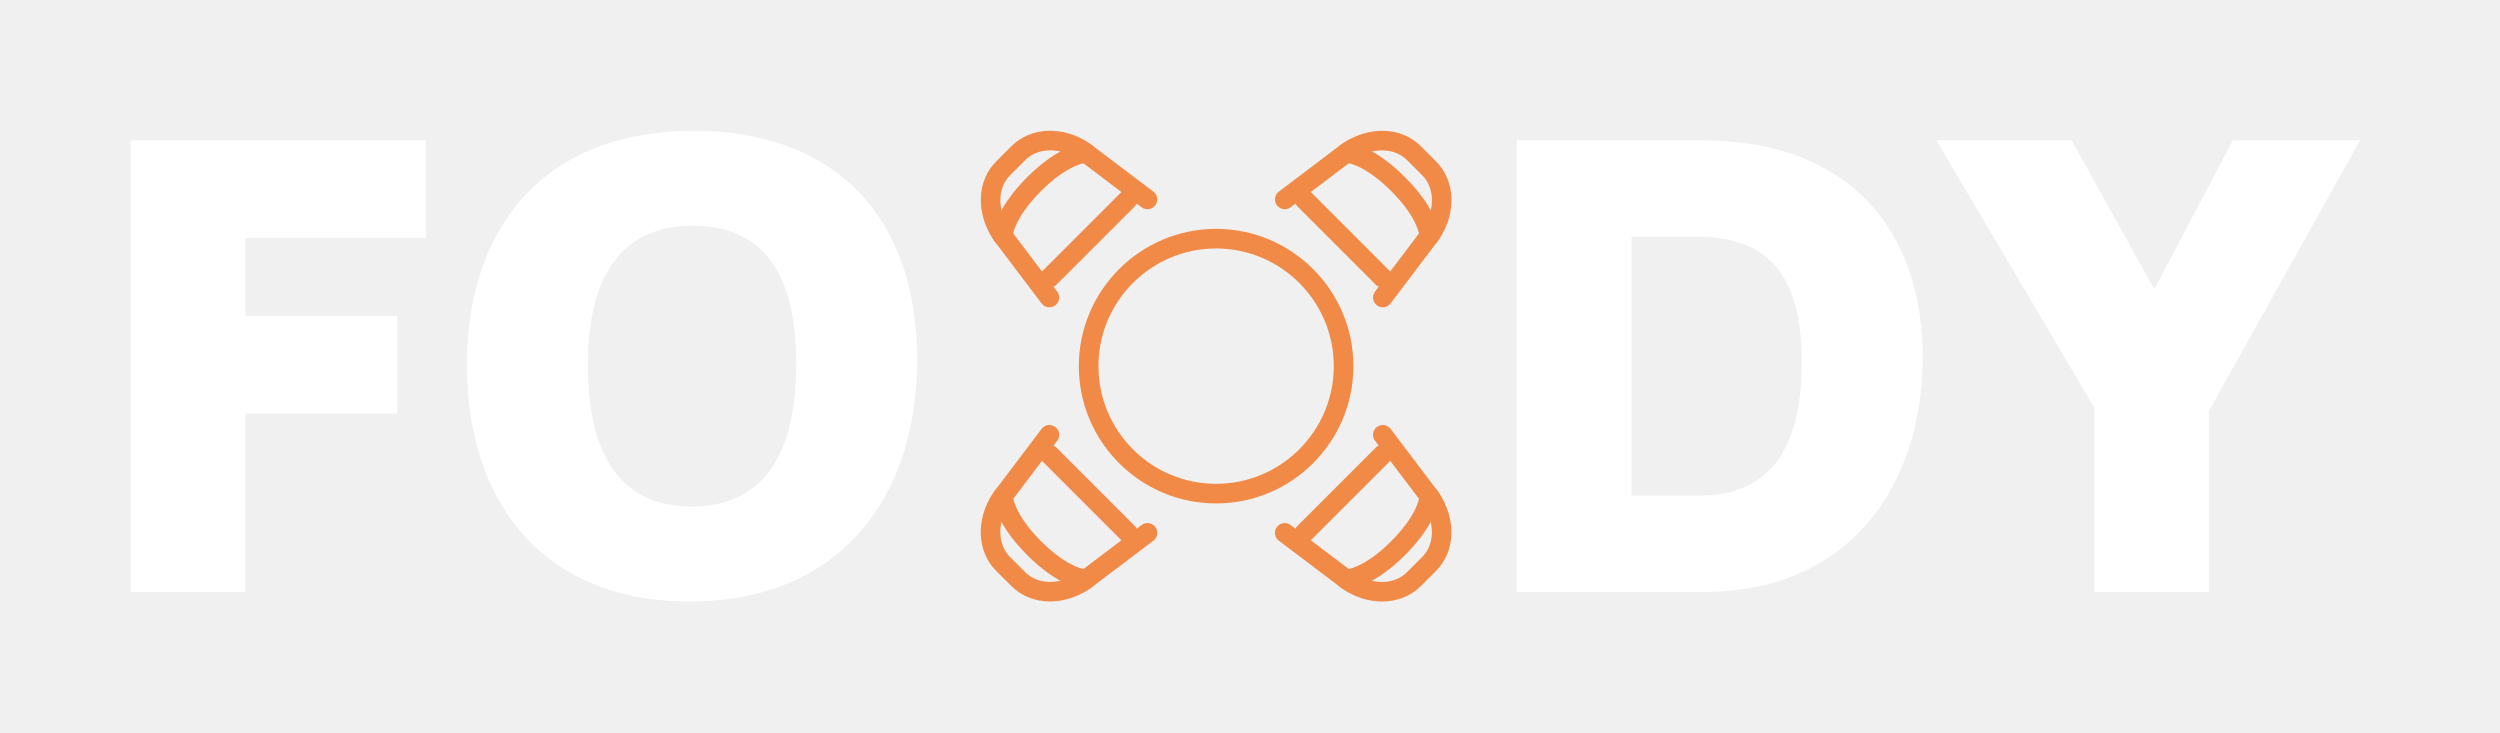
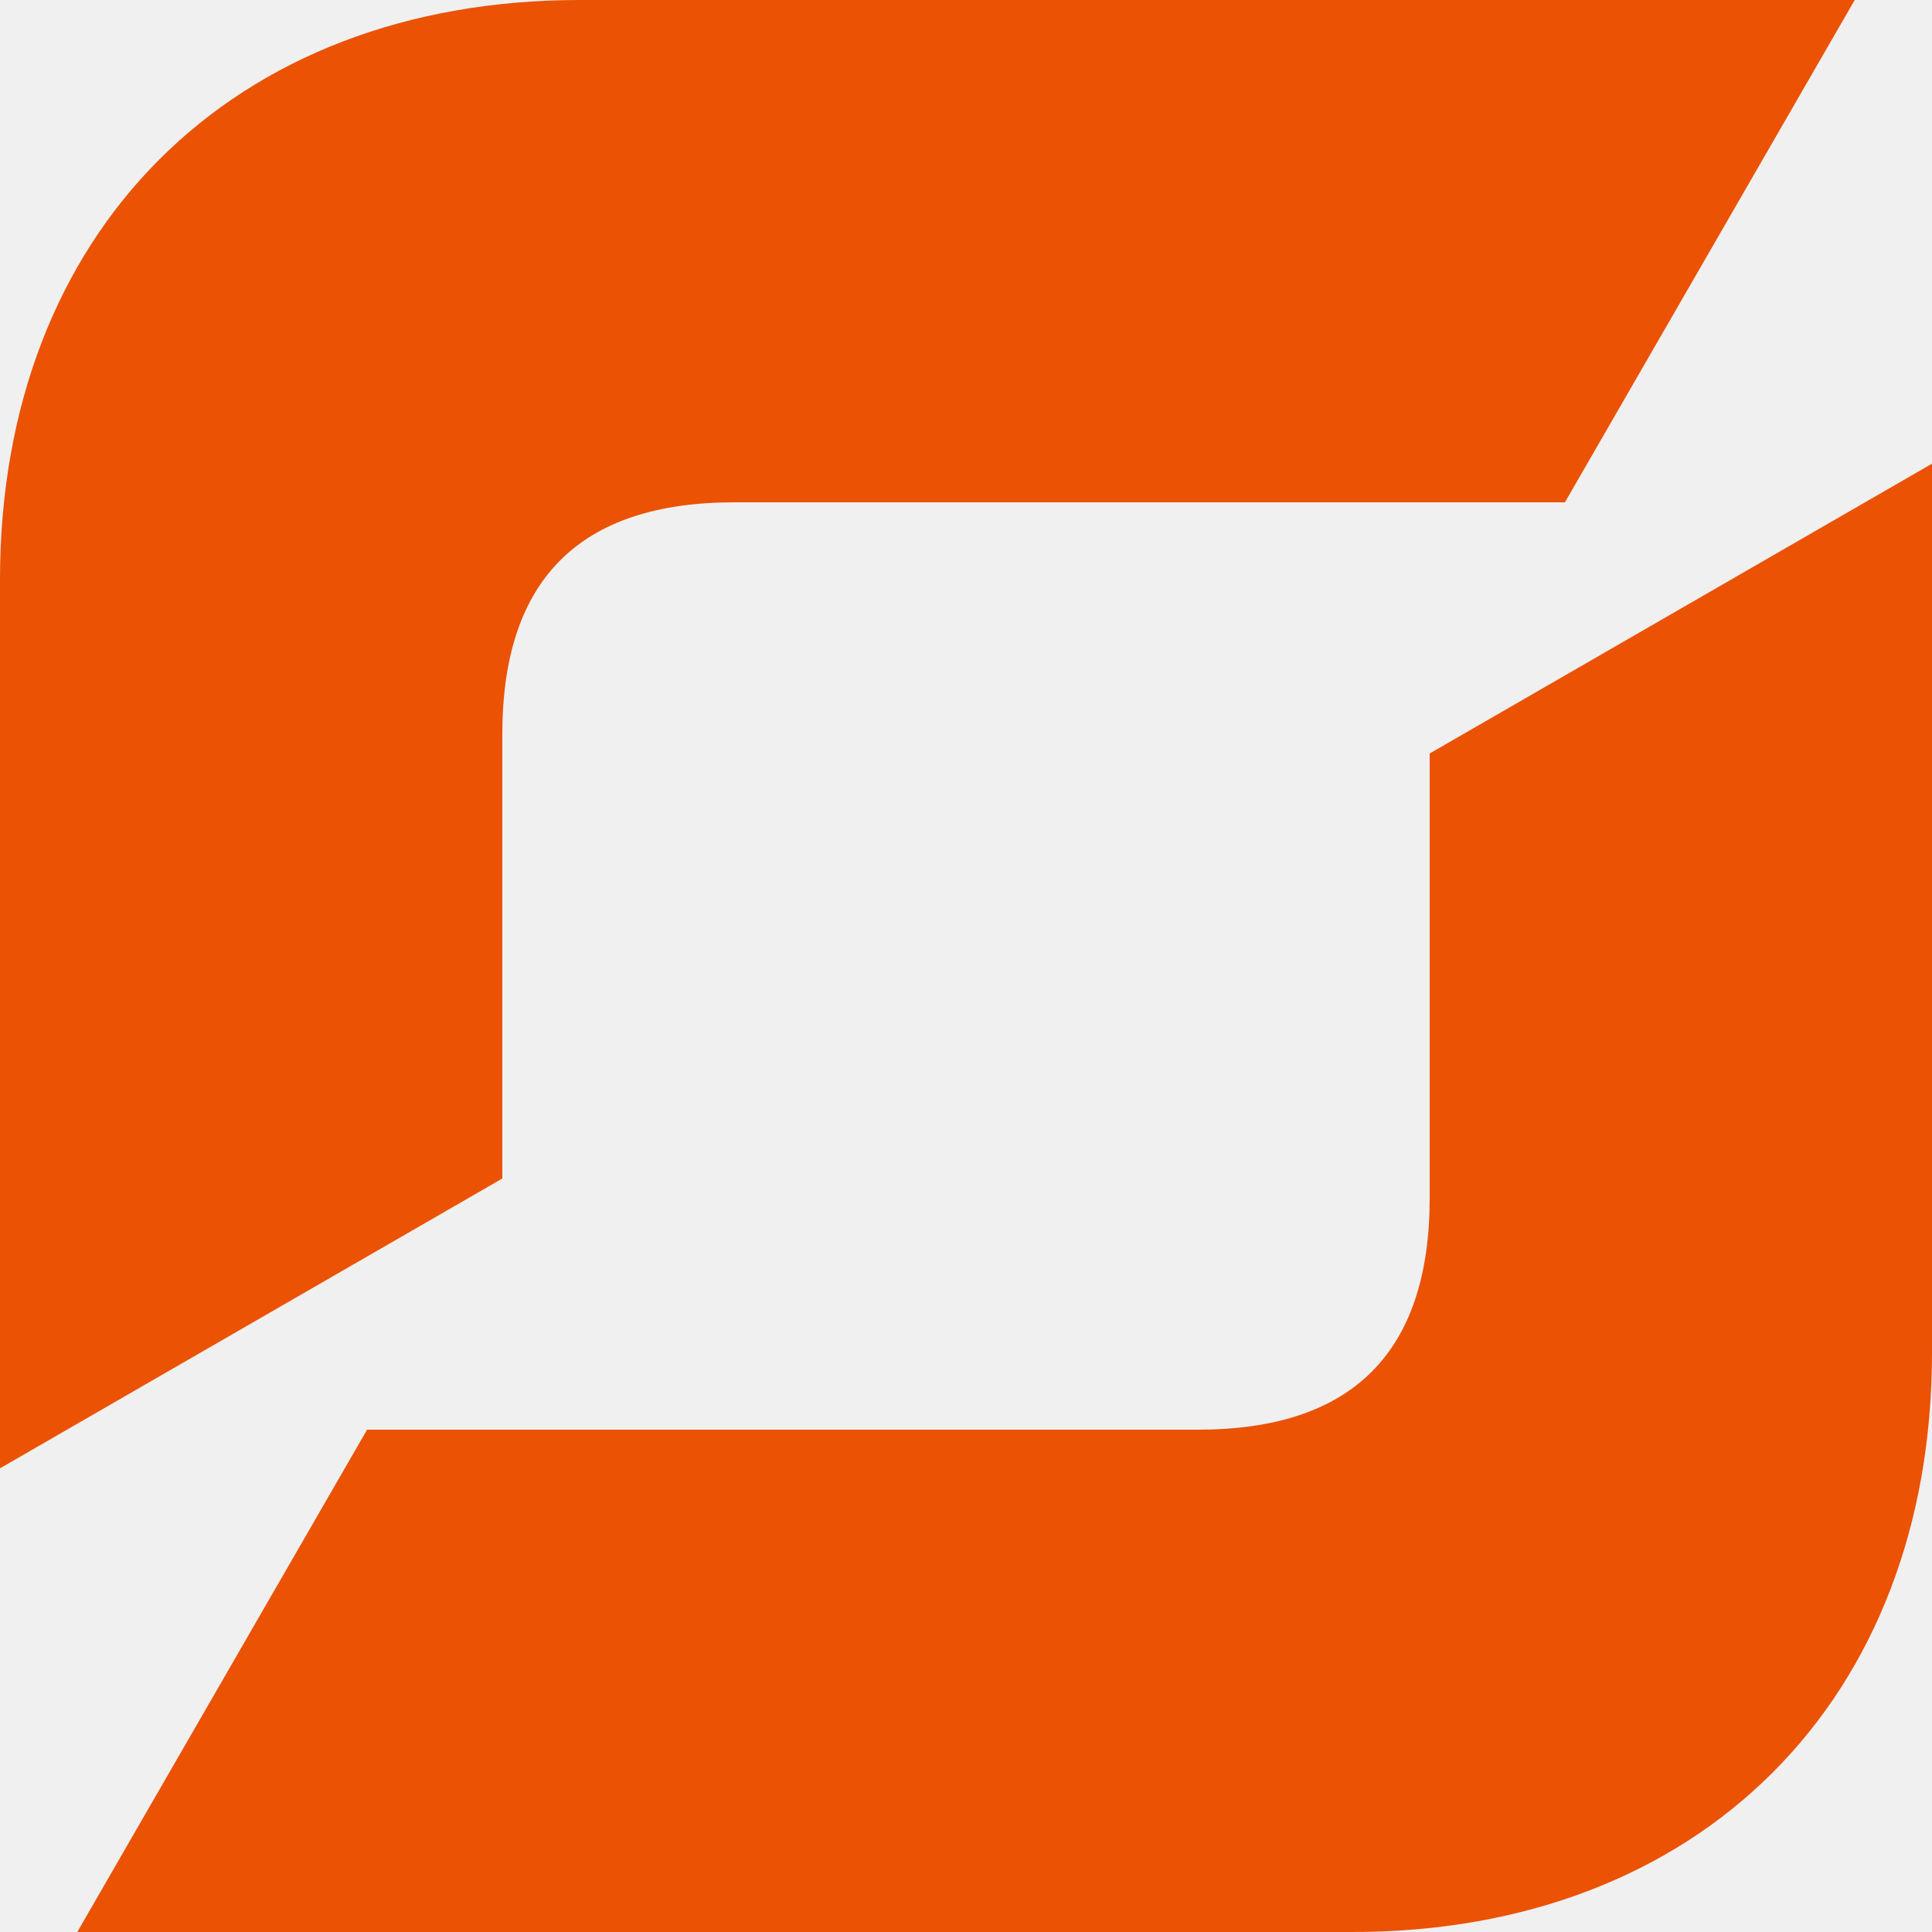
- <svg xmlns="http://www.w3.org/2000/svg" version="1.1" width="2060" height="603.397" viewBox="0 0 2060 603.397">
-   <g transform="scale(10.77494) translate(10, 10)">
-     <defs id="SvgjsDefs1074" />
-     <g id="SvgjsG1075" featureKey="nameLeftFeature-0" transform="matrix(2.612482,0,0,2.612482,-3.552974,-16.98113)" fill="#ffffff">
-       <path d="M1.36 20 l0 -13.22 l8.64 0 l0 2.86 l-5.28 0 l0 2.28 l4.44 0 l0 2.86 l-4.44 0 l0 5.22 l-3.36 0 z M17.72 20.28 c-4.3 0 -6.52 -2.92 -6.52 -6.92 c0 -4.1 2.32 -6.86 6.64 -6.86 c4.08 0 6.54 2.46 6.54 6.7 c0 4.1 -2.32 7.08 -6.66 7.08 z M17.78 17.5 c1.88 0 3.06 -1.24 3.06 -4.16 c0 -2.88 -1.14 -4.06 -3.02 -4.06 c-1.94 0 -3.08 1.26 -3.08 4.1 c0 2.88 1.16 4.12 3.04 4.12 z" />
-     </g>
-     <g id="SvgjsG1076" featureKey="inlineSymbolFeature-0" transform="matrix(1.499835,0,0,1.499835,65.00262,0.002465841)" fill="#f18a47">
-       <g>
-         <g>
-           <g>
-             <path d="M12,19c-3.86,0-7-3.141-7-7s3.14-7,7-7s7,3.141,7,7S15.86,19,12,19z M12,6c-3.309,0-6,2.691-6,6s2.691,6,6,6s6-2.691,6-6     S15.309,6,12,6z" />
-           </g>
-           <g>
-             <g>
-               <path d="M20.462,24.001c-0.656,0-1.346-0.203-1.973-0.615l-3.291-2.487c-0.22-0.166-0.264-0.479-0.097-0.7      s0.479-0.265,0.701-0.097l3.263,2.468c0.915,0.598,2.023,0.581,2.667-0.063l0.775-0.775c0.644-0.644,0.661-1.752,0.043-2.695      l-2.449-3.234c-0.167-0.221-0.123-0.534,0.097-0.7c0.22-0.167,0.533-0.124,0.701,0.097l2.468,3.263      c0.899,1.371,0.828,2.996-0.154,3.978l-0.775,0.775C21.916,23.736,21.21,24.001,20.462,24.001z" />
-             </g>
-             <g>
-               <path d="M18.629,23.371c-0.276,0-0.5-0.224-0.5-0.5c0-0.272,0.218-0.494,0.49-0.5c0.039-0.003,0.945-0.082,2.308-1.444      c1.39-1.391,1.444-2.298,1.444-2.307c0.012-0.271,0.219-0.493,0.509-0.485c0.271,0.006,0.49,0.22,0.491,0.491      c0.001,0.129-0.042,1.312-1.737,3.008C19.945,23.322,18.759,23.371,18.629,23.371z" />
-             </g>
-             <g>
-               <path d="M16.5,21c-0.128,0-0.256-0.049-0.354-0.146c-0.195-0.195-0.195-0.512,0-0.707l4-4c0.195-0.195,0.512-0.195,0.707,0      s0.195,0.512,0,0.707l-4,4C16.756,20.951,16.628,21,16.5,21z" />
-             </g>
-           </g>
-           <g>
-             <g>
-               <path d="M3.5,9C3.349,9,3.2,8.932,3.101,8.802L0.633,5.539c-0.899-1.371-0.828-2.996,0.154-3.978l0.775-0.775      c0.982-0.981,2.607-1.054,3.949-0.172l3.291,2.487c0.22,0.166,0.264,0.479,0.097,0.7c-0.167,0.22-0.481,0.263-0.701,0.097      L4.935,1.431C4.02,0.833,2.912,0.85,2.269,1.493L1.494,2.269C0.85,2.912,0.833,4.021,1.45,4.964l2.449,3.234      c0.167,0.221,0.123,0.534-0.097,0.7C3.711,8.967,3.605,9,3.5,9z" />
-             </g>
-             <g>
-               <path d="M1.129,5.865c-0.003,0-0.006,0-0.009,0c-0.271-0.006-0.49-0.22-0.491-0.491C0.628,5.245,0.67,4.063,2.366,2.366      c1.688-1.688,2.875-1.737,3.005-1.737c0.276,0,0.5,0.224,0.5,0.5c0,0.272-0.218,0.494-0.49,0.5      C5.343,1.632,4.436,1.711,3.073,3.073C1.683,4.464,1.629,5.371,1.629,5.38C1.617,5.648,1.396,5.865,1.129,5.865z" />
-             </g>
-             <g>
-               <path d="M3.5,8C3.372,8,3.244,7.951,3.146,7.854c-0.195-0.195-0.195-0.512,0-0.707l4-4c0.195-0.195,0.512-0.195,0.707,0      s0.195,0.512,0,0.707l-4,4C3.756,7.951,3.628,8,3.5,8z" />
-             </g>
-           </g>
-           <g>
-             <g>
-               <path d="M3.529,23.998c-0.747,0-1.447-0.264-1.968-0.784l-0.775-0.775c-0.982-0.981-1.053-2.606-0.173-3.949l2.488-3.291      c0.167-0.221,0.479-0.264,0.701-0.097c0.22,0.166,0.264,0.479,0.097,0.7l-2.468,3.263c-0.598,0.915-0.581,2.023,0.063,2.667      l0.775,0.775c0.644,0.643,1.752,0.661,2.694,0.043l3.235-2.448c0.22-0.168,0.534-0.124,0.701,0.097      c0.167,0.221,0.123,0.534-0.097,0.7l-3.263,2.468C4.894,23.79,4.193,23.998,3.529,23.998z" />
-             </g>
-             <g>
-               <path d="M5.371,23.371c-0.146,0-1.323-0.056-3.004-1.737c-1.688-1.688-1.737-2.875-1.737-3.005c0-0.276,0.224-0.5,0.5-0.5      c0.273,0,0.495,0.219,0.5,0.489c0.002,0.039,0.082,0.946,1.444,2.309c1.39,1.391,2.297,1.444,2.307,1.444      c0.271,0.012,0.49,0.237,0.485,0.509s-0.219,0.489-0.49,0.491C5.373,23.371,5.372,23.371,5.371,23.371z M1.629,18.629h0.01      H1.629z" />
-             </g>
-             <g>
-               <path d="M7.5,21c-0.128,0-0.256-0.049-0.354-0.146l-4-4c-0.195-0.195-0.195-0.512,0-0.707s0.512-0.195,0.707,0l4,4      c0.195,0.195,0.195,0.512,0,0.707C7.756,20.951,7.628,21,7.5,21z" />
-             </g>
-           </g>
-           <g>
-             <g>
-               <path d="M20.5,9c-0.105,0-0.211-0.033-0.301-0.102c-0.22-0.166-0.264-0.479-0.097-0.7l2.468-3.263      c0.598-0.915,0.581-2.023-0.063-2.667l-0.775-0.775C21.088,0.85,19.98,0.832,19.037,1.45l-3.235,2.448      c-0.222,0.166-0.534,0.123-0.701-0.097c-0.167-0.221-0.123-0.534,0.097-0.7l3.263-2.468c1.372-0.9,2.995-0.83,3.977,0.152      l0.775,0.775c0.982,0.981,1.053,2.606,0.173,3.949l-2.488,3.291C20.8,8.932,20.651,9,20.5,9z" />
-             </g>
-             <g>
-               <path d="M22.871,5.871c-0.273,0-0.495-0.219-0.5-0.489c-0.002-0.039-0.082-0.946-1.444-2.309      c-1.39-1.391-2.297-1.444-2.307-1.444c-0.271-0.012-0.49-0.237-0.485-0.509s0.219-0.489,0.49-0.491      c0.139-0.008,1.31,0.039,3.008,1.737c1.688,1.688,1.737,2.875,1.737,3.005C23.371,5.647,23.147,5.871,22.871,5.871z" />
-             </g>
-             <g>
-               <path d="M20.5,8c-0.128,0-0.256-0.049-0.354-0.146l-4-4c-0.195-0.195-0.195-0.512,0-0.707s0.512-0.195,0.707,0l4,4      c0.195,0.195,0.195,0.512,0,0.707C20.756,7.951,20.628,8,20.5,8z" />
-             </g>
-           </g>
-         </g>
-       </g>
-     </g>
-     <g id="SvgjsG1077" featureKey="nameRightFeature-0" transform="matrix(2.612482,0,0,2.612482,102.447,-16.98113)" fill="#ffffff">
-       <path d="M1.36 20 l0 -13.22 l5.42 0 c4.34 0 6.46 2.66 6.46 6.36 c0 3.56 -1.98 6.86 -6.44 6.86 l-5.44 0 z M4.72 17.18 l2 0 c1.98 0 2.98 -1.3 2.98 -3.9 c0 -2.54 -0.96 -3.68 -3.1 -3.68 l-1.88 0 l0 7.58 z M18.26 20 l0 -5.4 l-4.62 -7.82 l3.96 0 l2.42 4.36 l2.3 -4.36 l3.72 0 l-4.42 7.92 l0 5.3 l-3.36 0 z" />
-     </g>
-   </g>
+ <svg xmlns="http://www.w3.org/2000/svg" viewBox="0 0 100 100" fill-rule="evenodd">
+   <path fill="#eb5204" d="M30 0H96L81 26H38C30 26 26 30 26 38V61L0 76V30C0 12 12 0 30 0Z M70 100H4L19 74H62C70 74 74 70 74 62V39L100 24V70C100 88 88 100 70 100Z" />
</svg>
